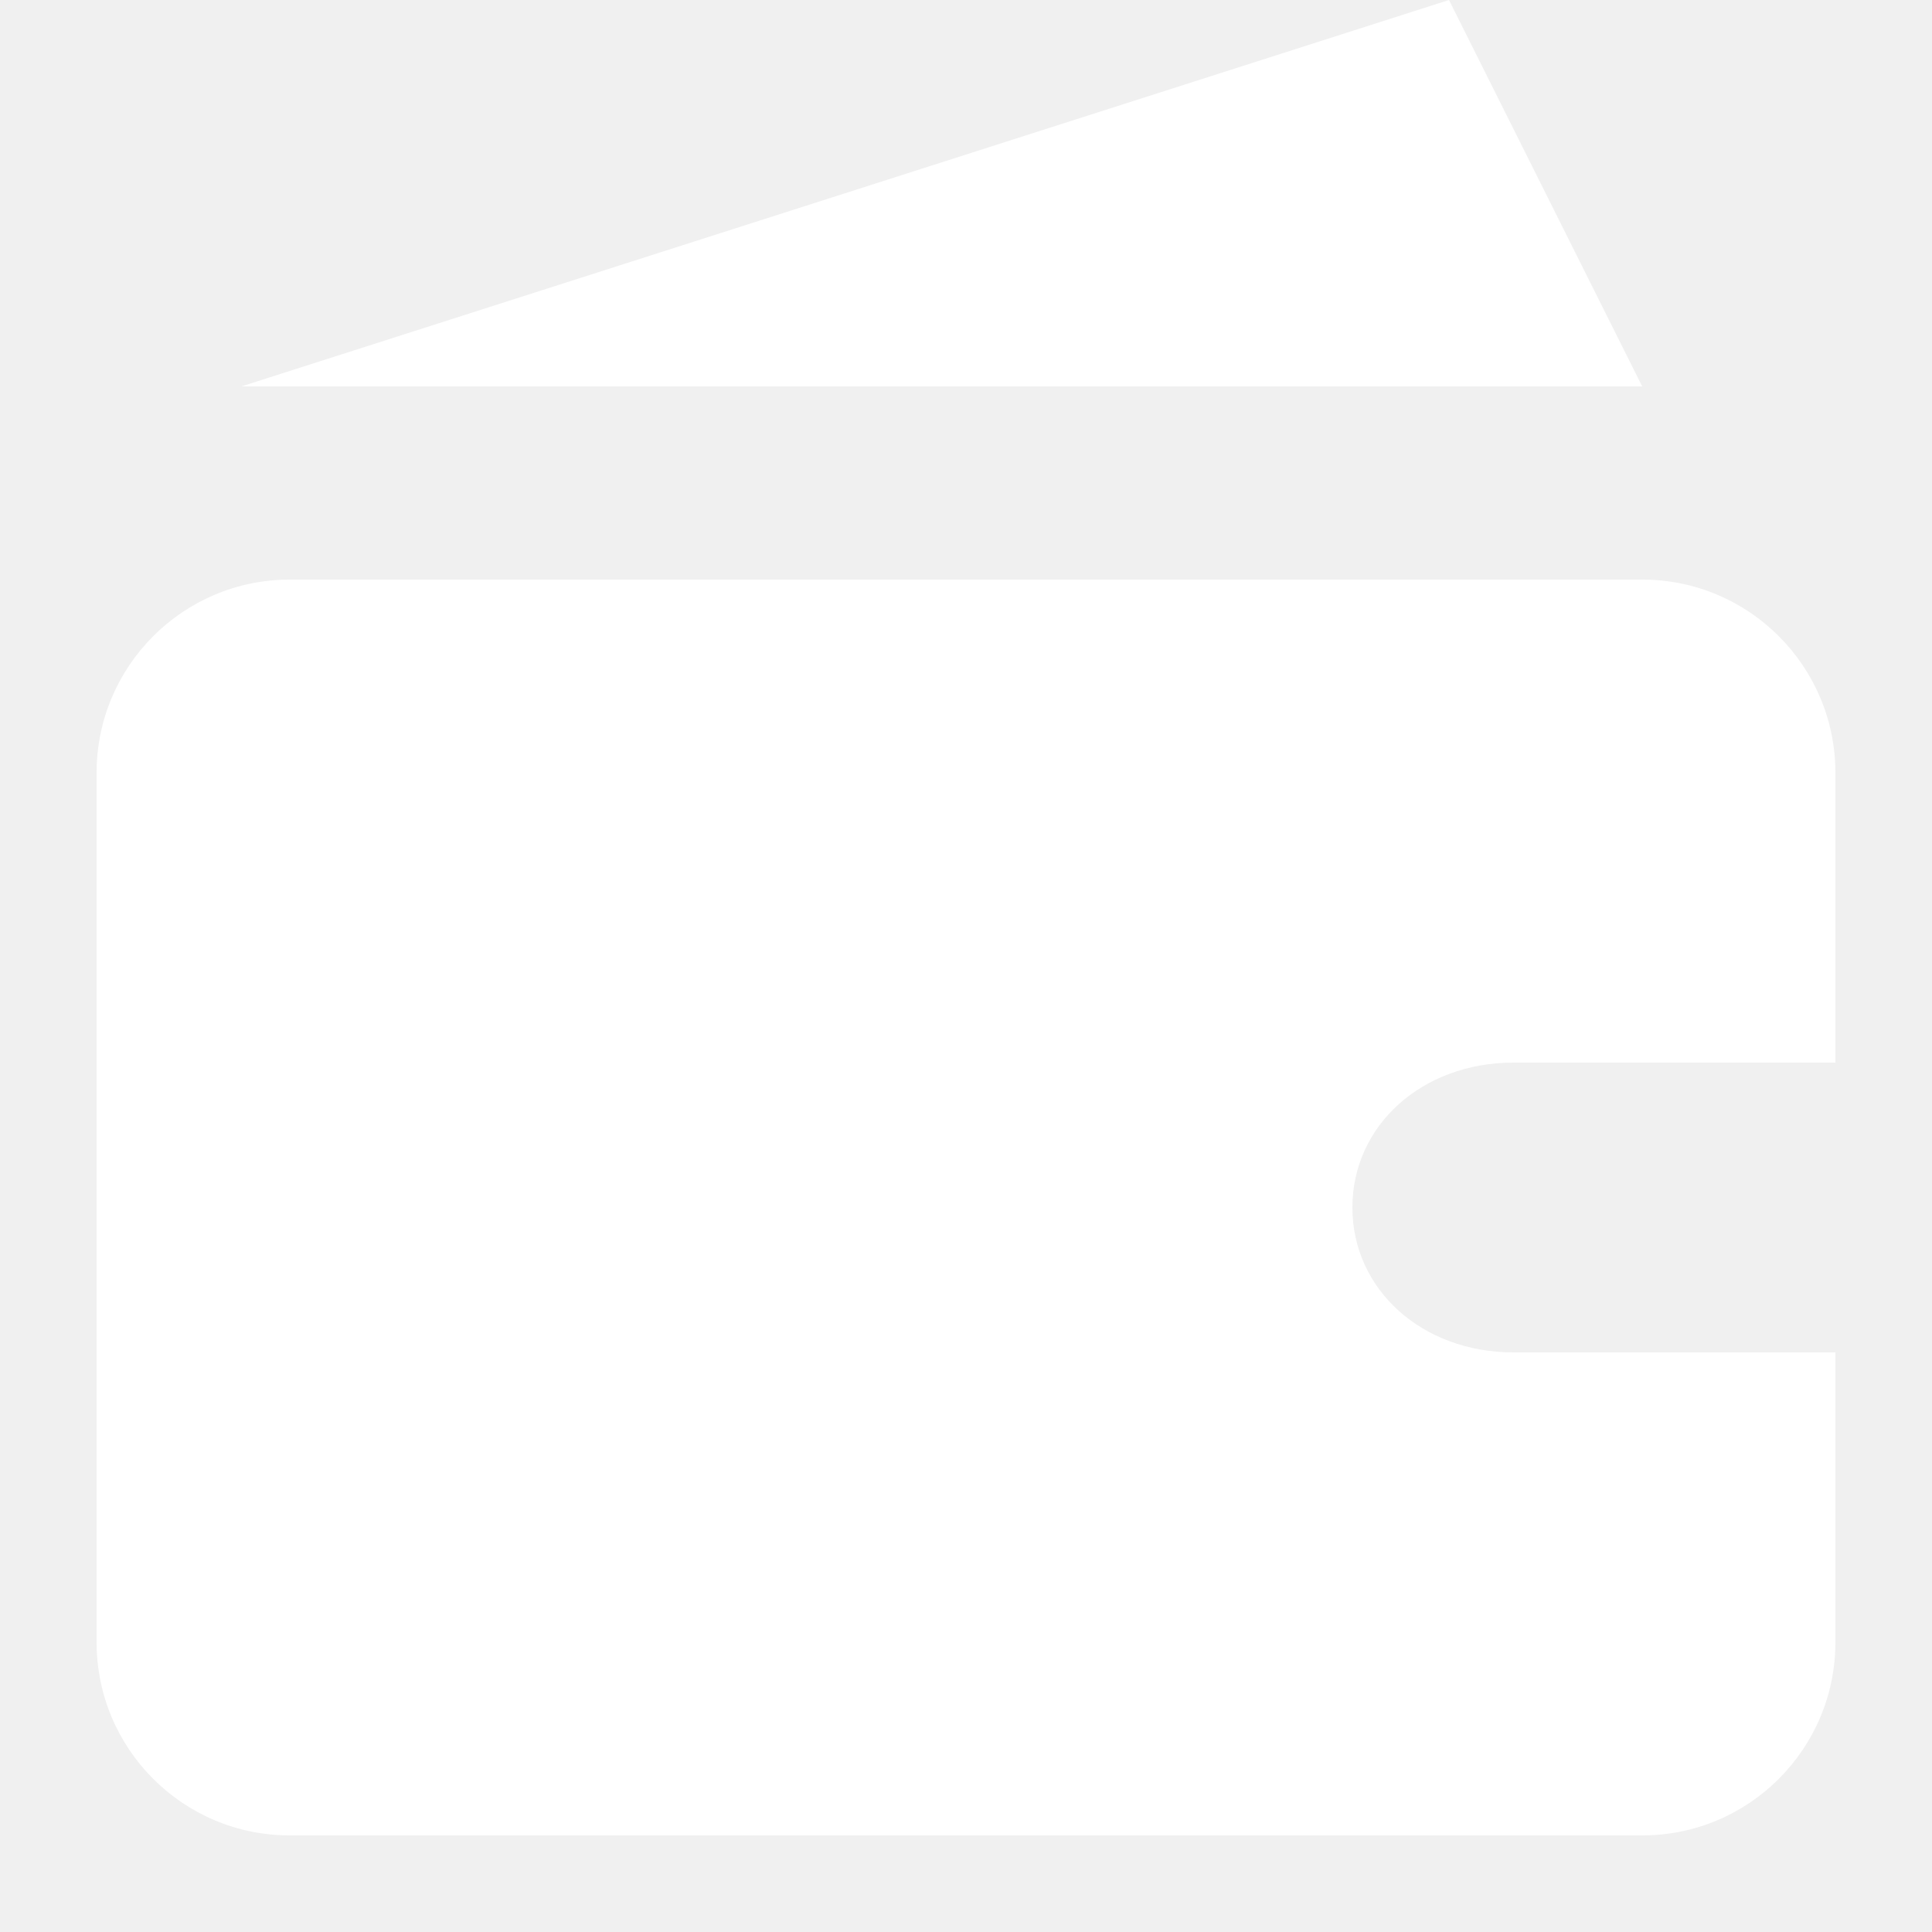
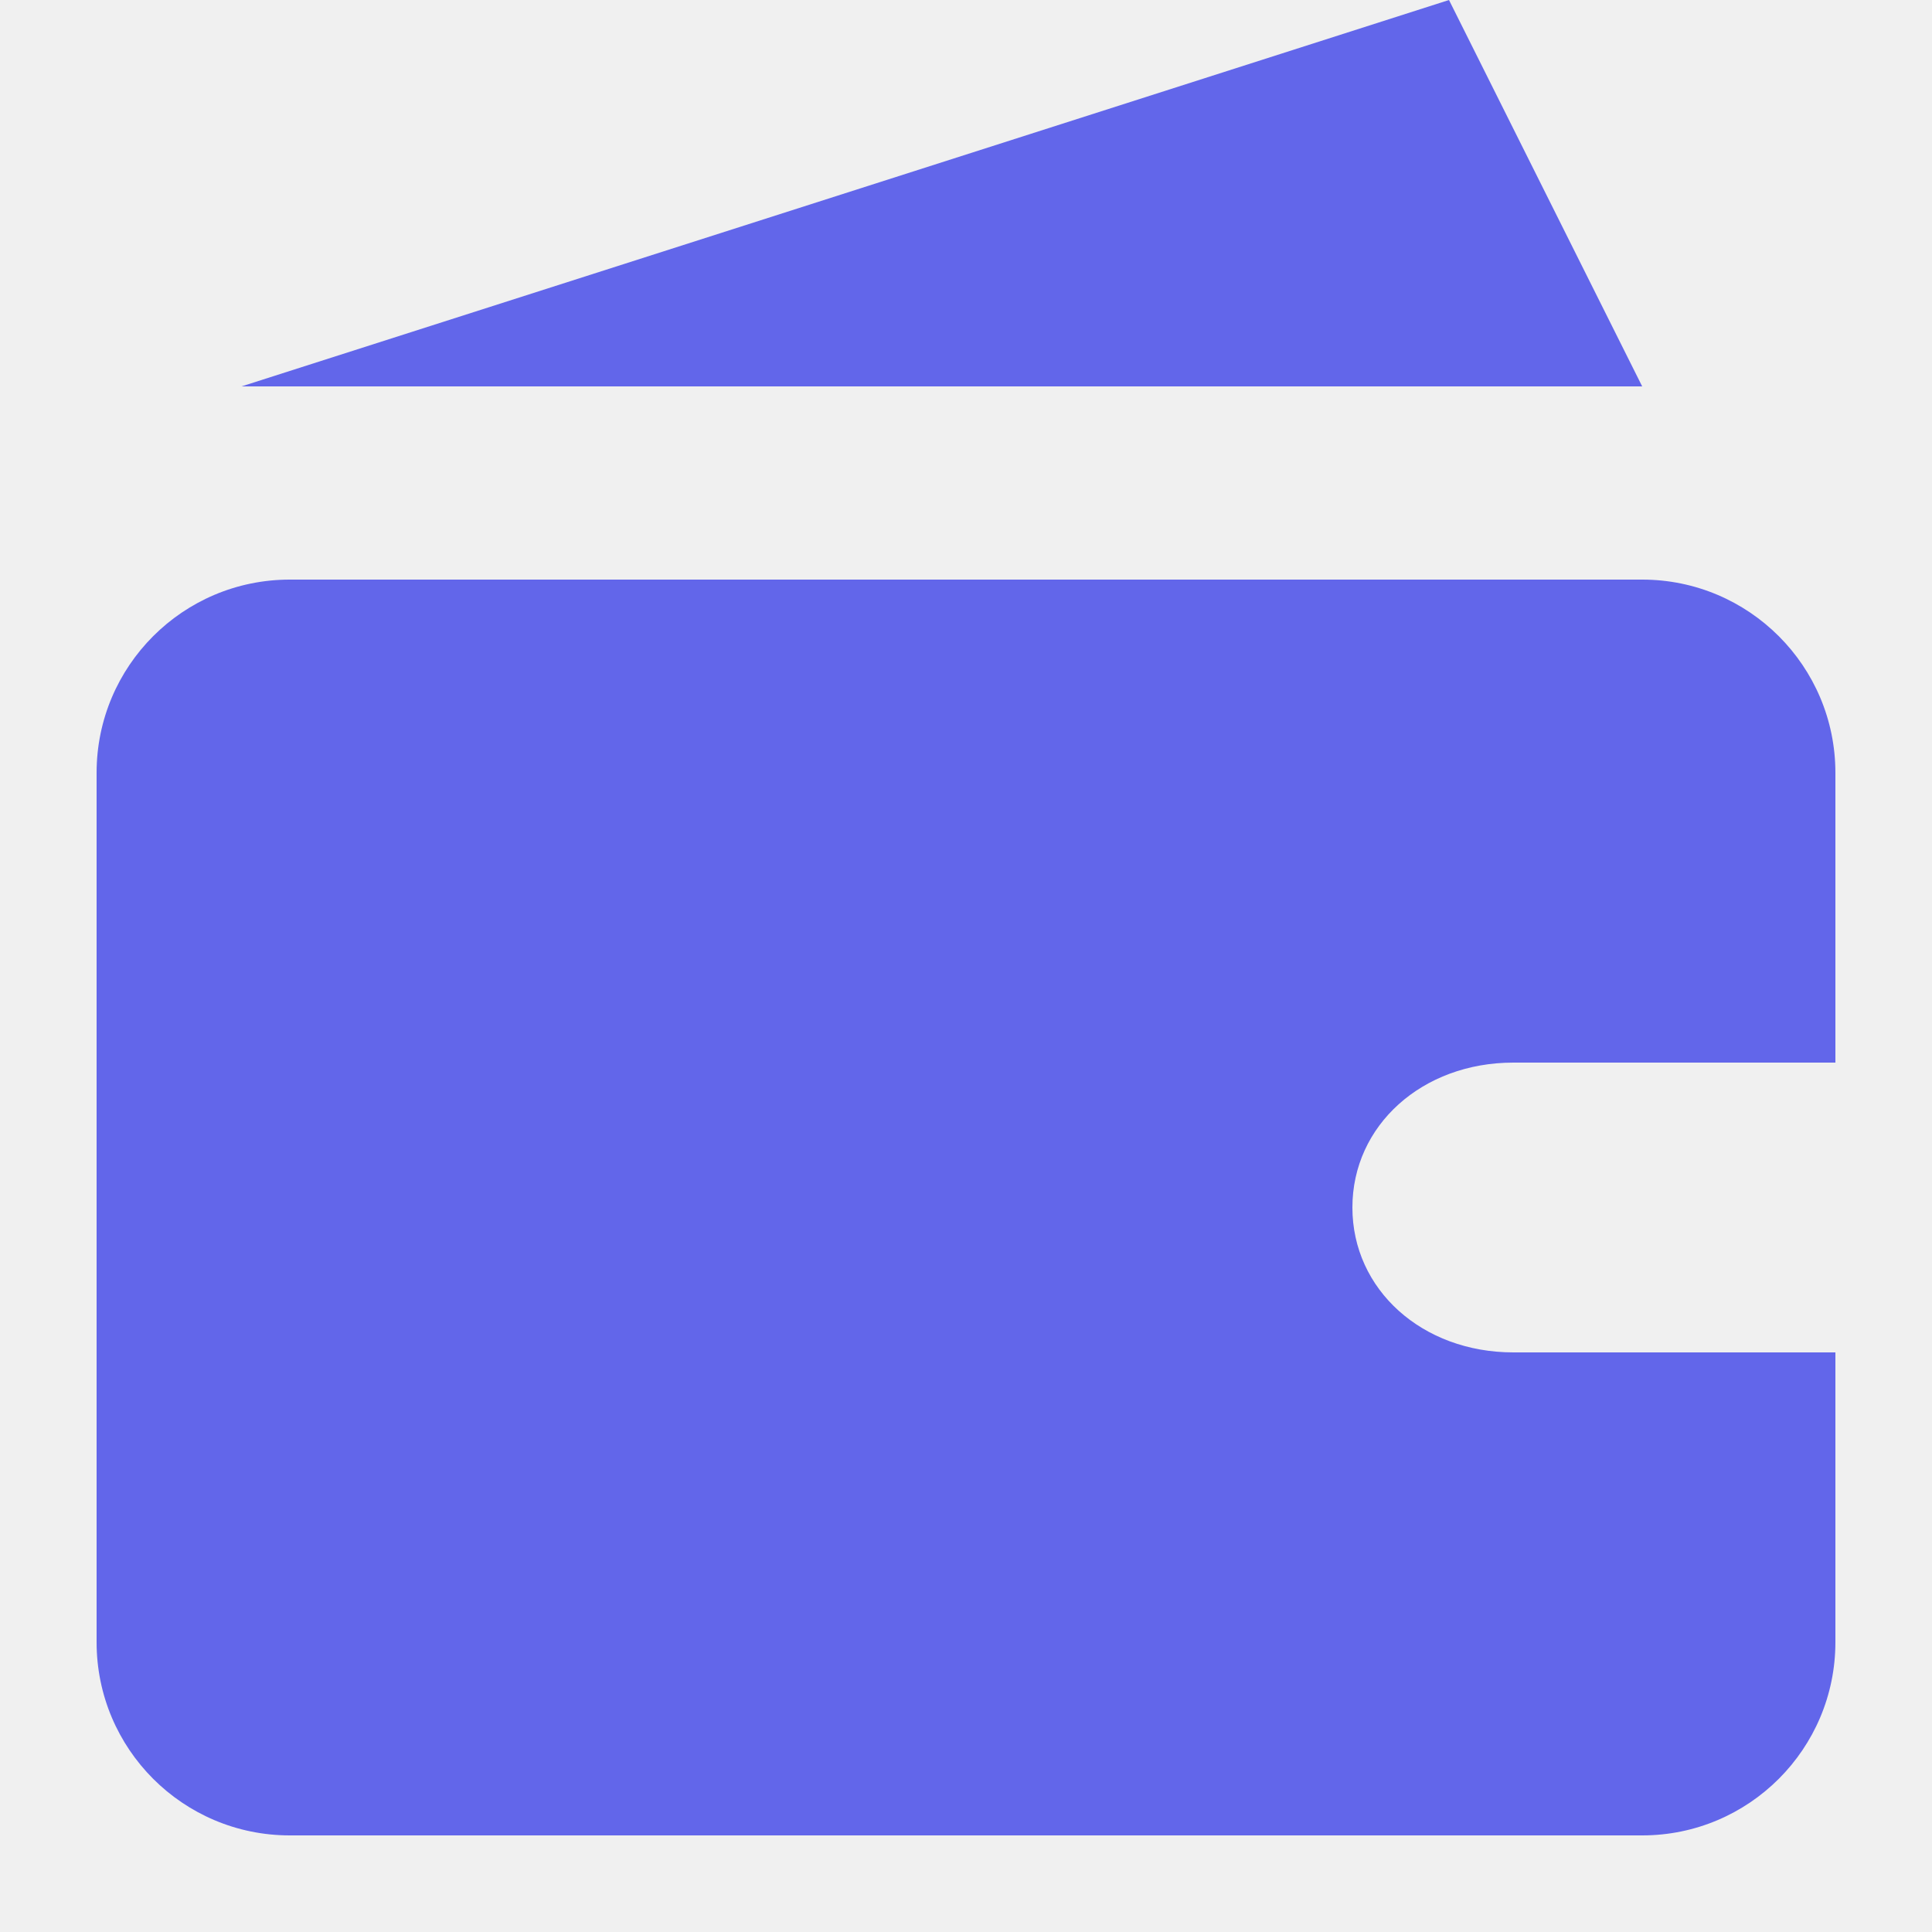
- <svg xmlns="http://www.w3.org/2000/svg" width="20" height="20" viewBox="0 0 20 20" fill="none">
-   <path fill-rule="evenodd" clip-rule="evenodd" d="M17 4H2.5L15 6.10352e-05L17 4Z" fill="white" />
-   <path d="M1 8C1 6.896 1.895 6 3 6H17C18.105 6 19 6.896 19 8V11H15.667C14.722 11 14 11.65 14 12.5C14 13.35 14.722 14 15.667 14H19V17C19 18.105 18.105 19 17 19H3C1.895 19 1 18.105 1 17V8Z" fill="white" />
+ <svg xmlns="http://www.w3.org/2000/svg" width="16" height="16" viewBox="0 0 16 16" fill="none">
+   <path fill-rule="evenodd" clip-rule="evenodd" d="M13.6 3.2H2L12 6.10352e-05L13.6 3.2Z" fill="#6266EA" />
+   <path d="M0.8 6.4C0.8 5.516 1.516 4.8 2.4 4.8H13.6C14.483 4.8 15.2 5.516 15.2 6.4V8.8H12.533C11.778 8.8 11.2 9.32 11.2 10C11.2 10.68 11.778 11.2 12.533 11.2H15.2V13.6C15.2 14.484 14.483 15.2 13.6 15.2H2.4C1.516 15.2 0.8 14.484 0.8 13.6V6.4Z" fill="#6266EA" />
</svg>
